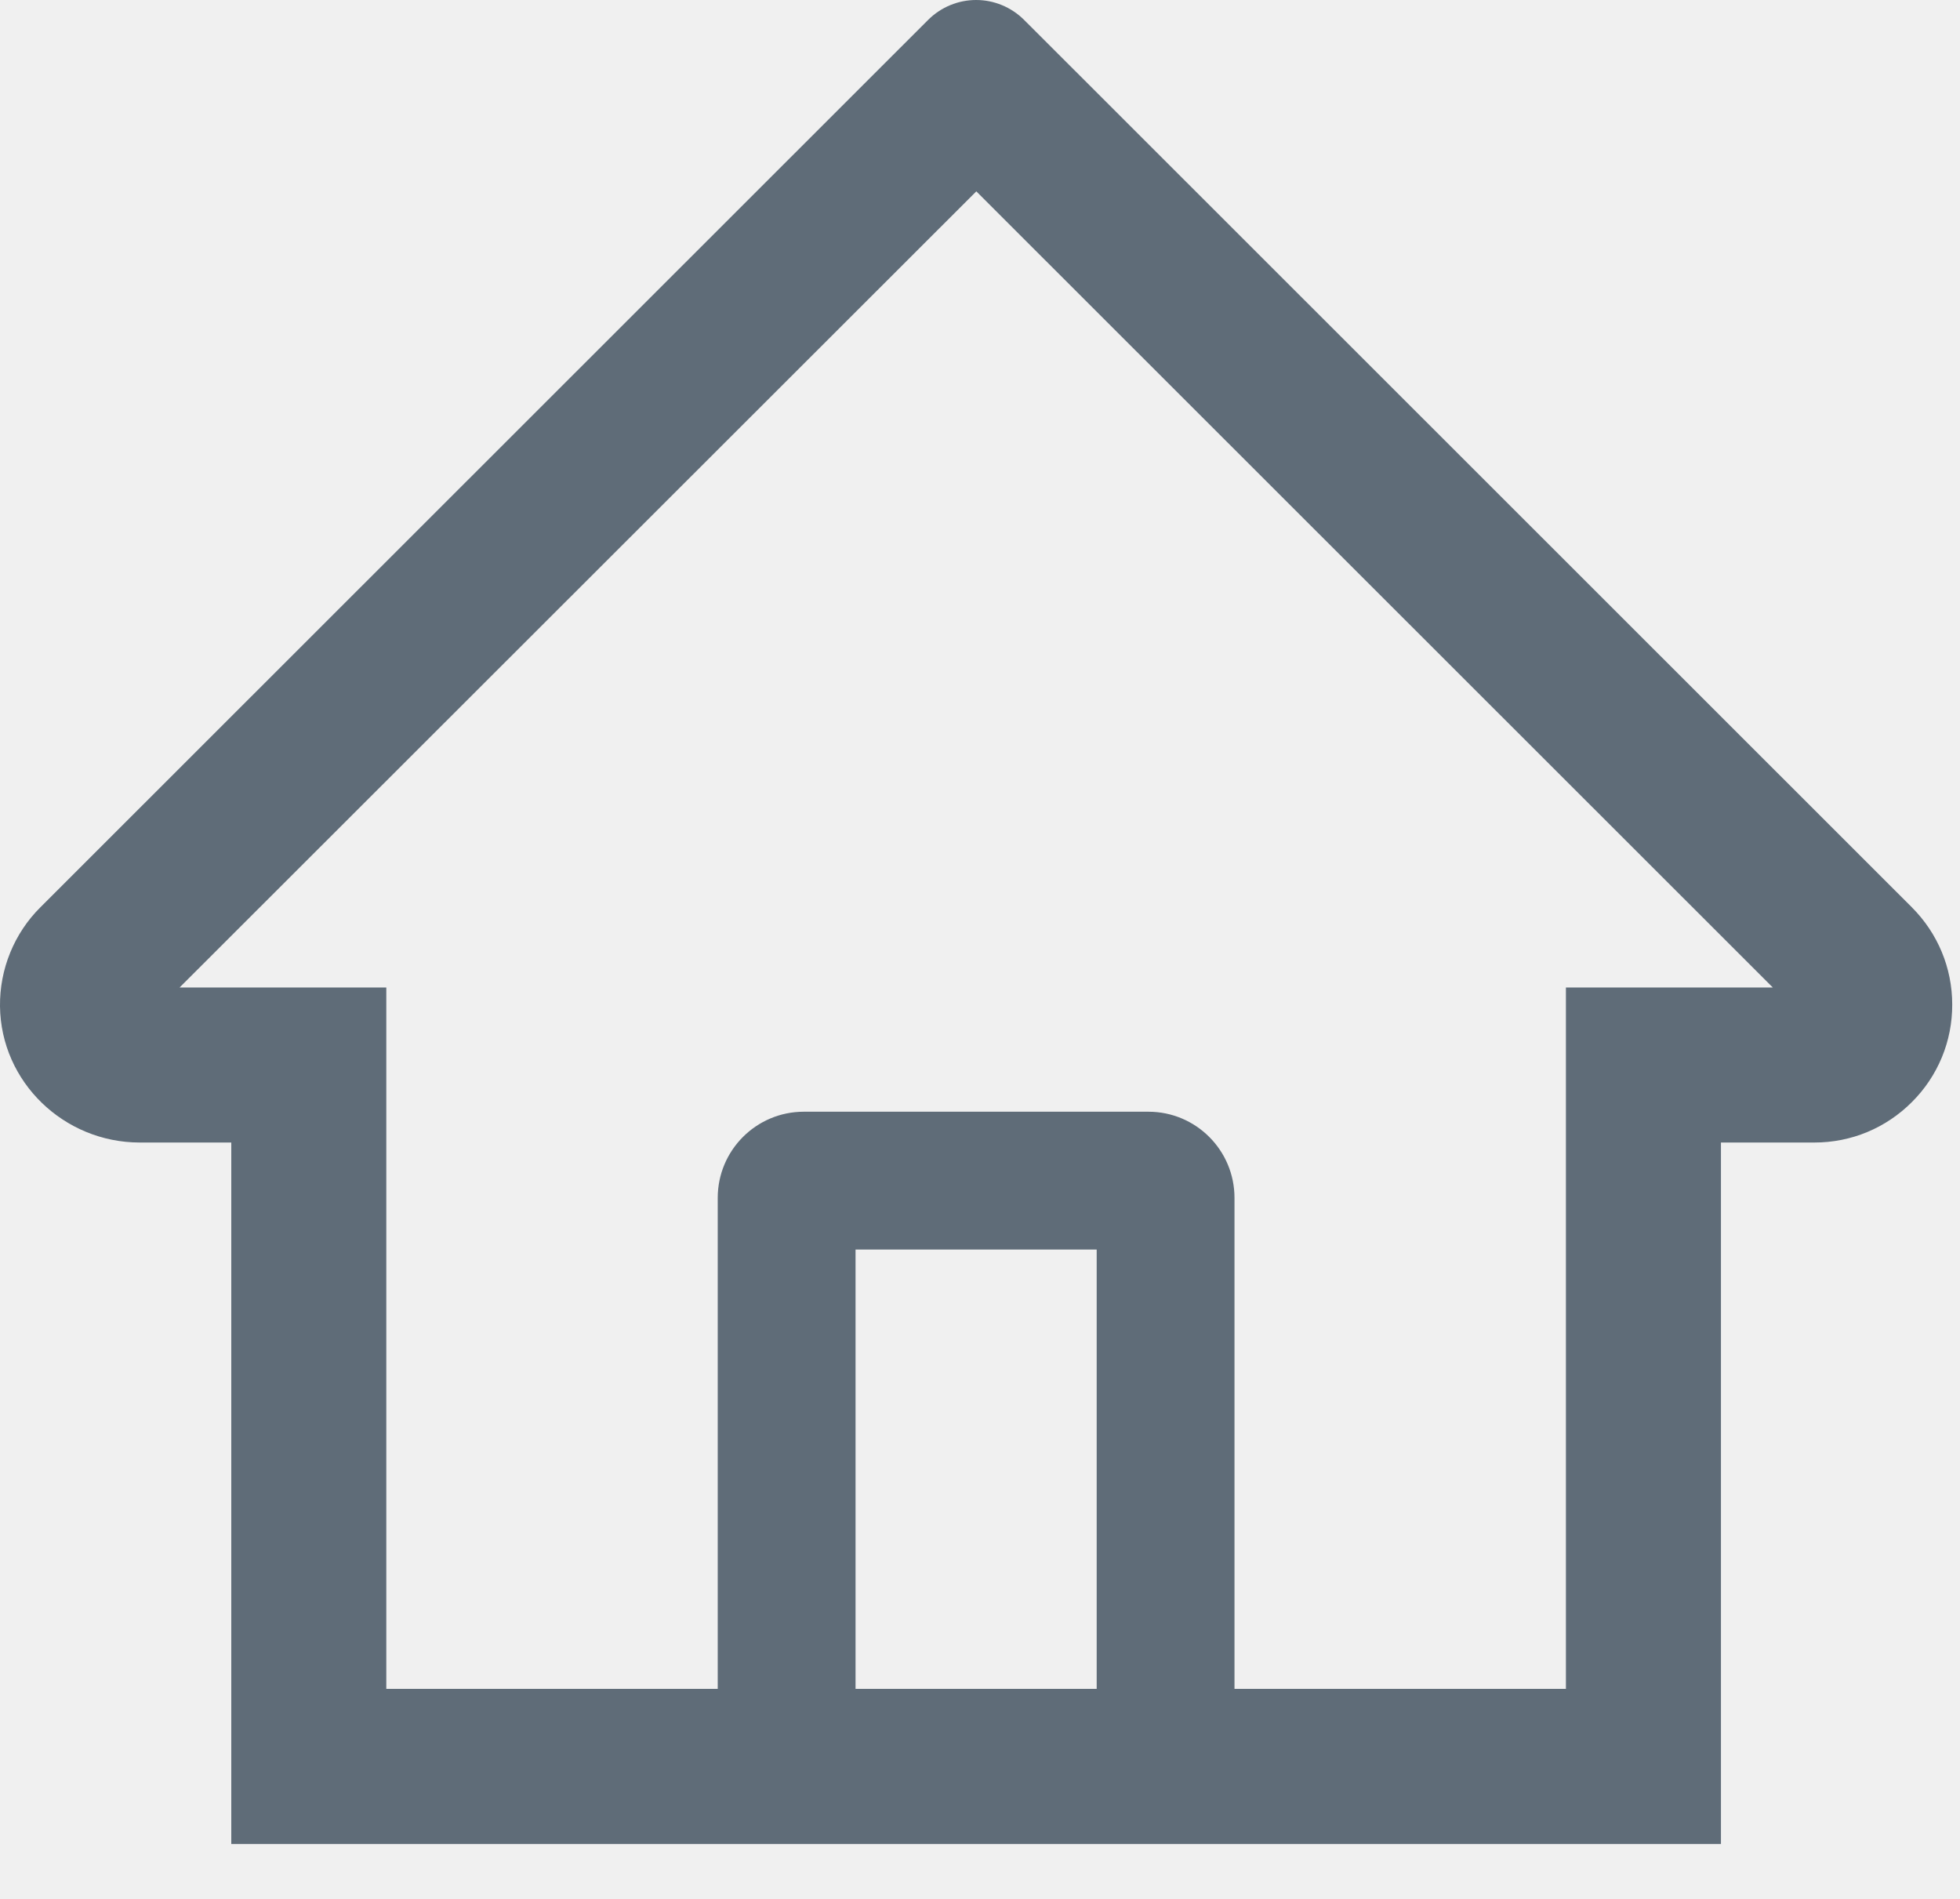
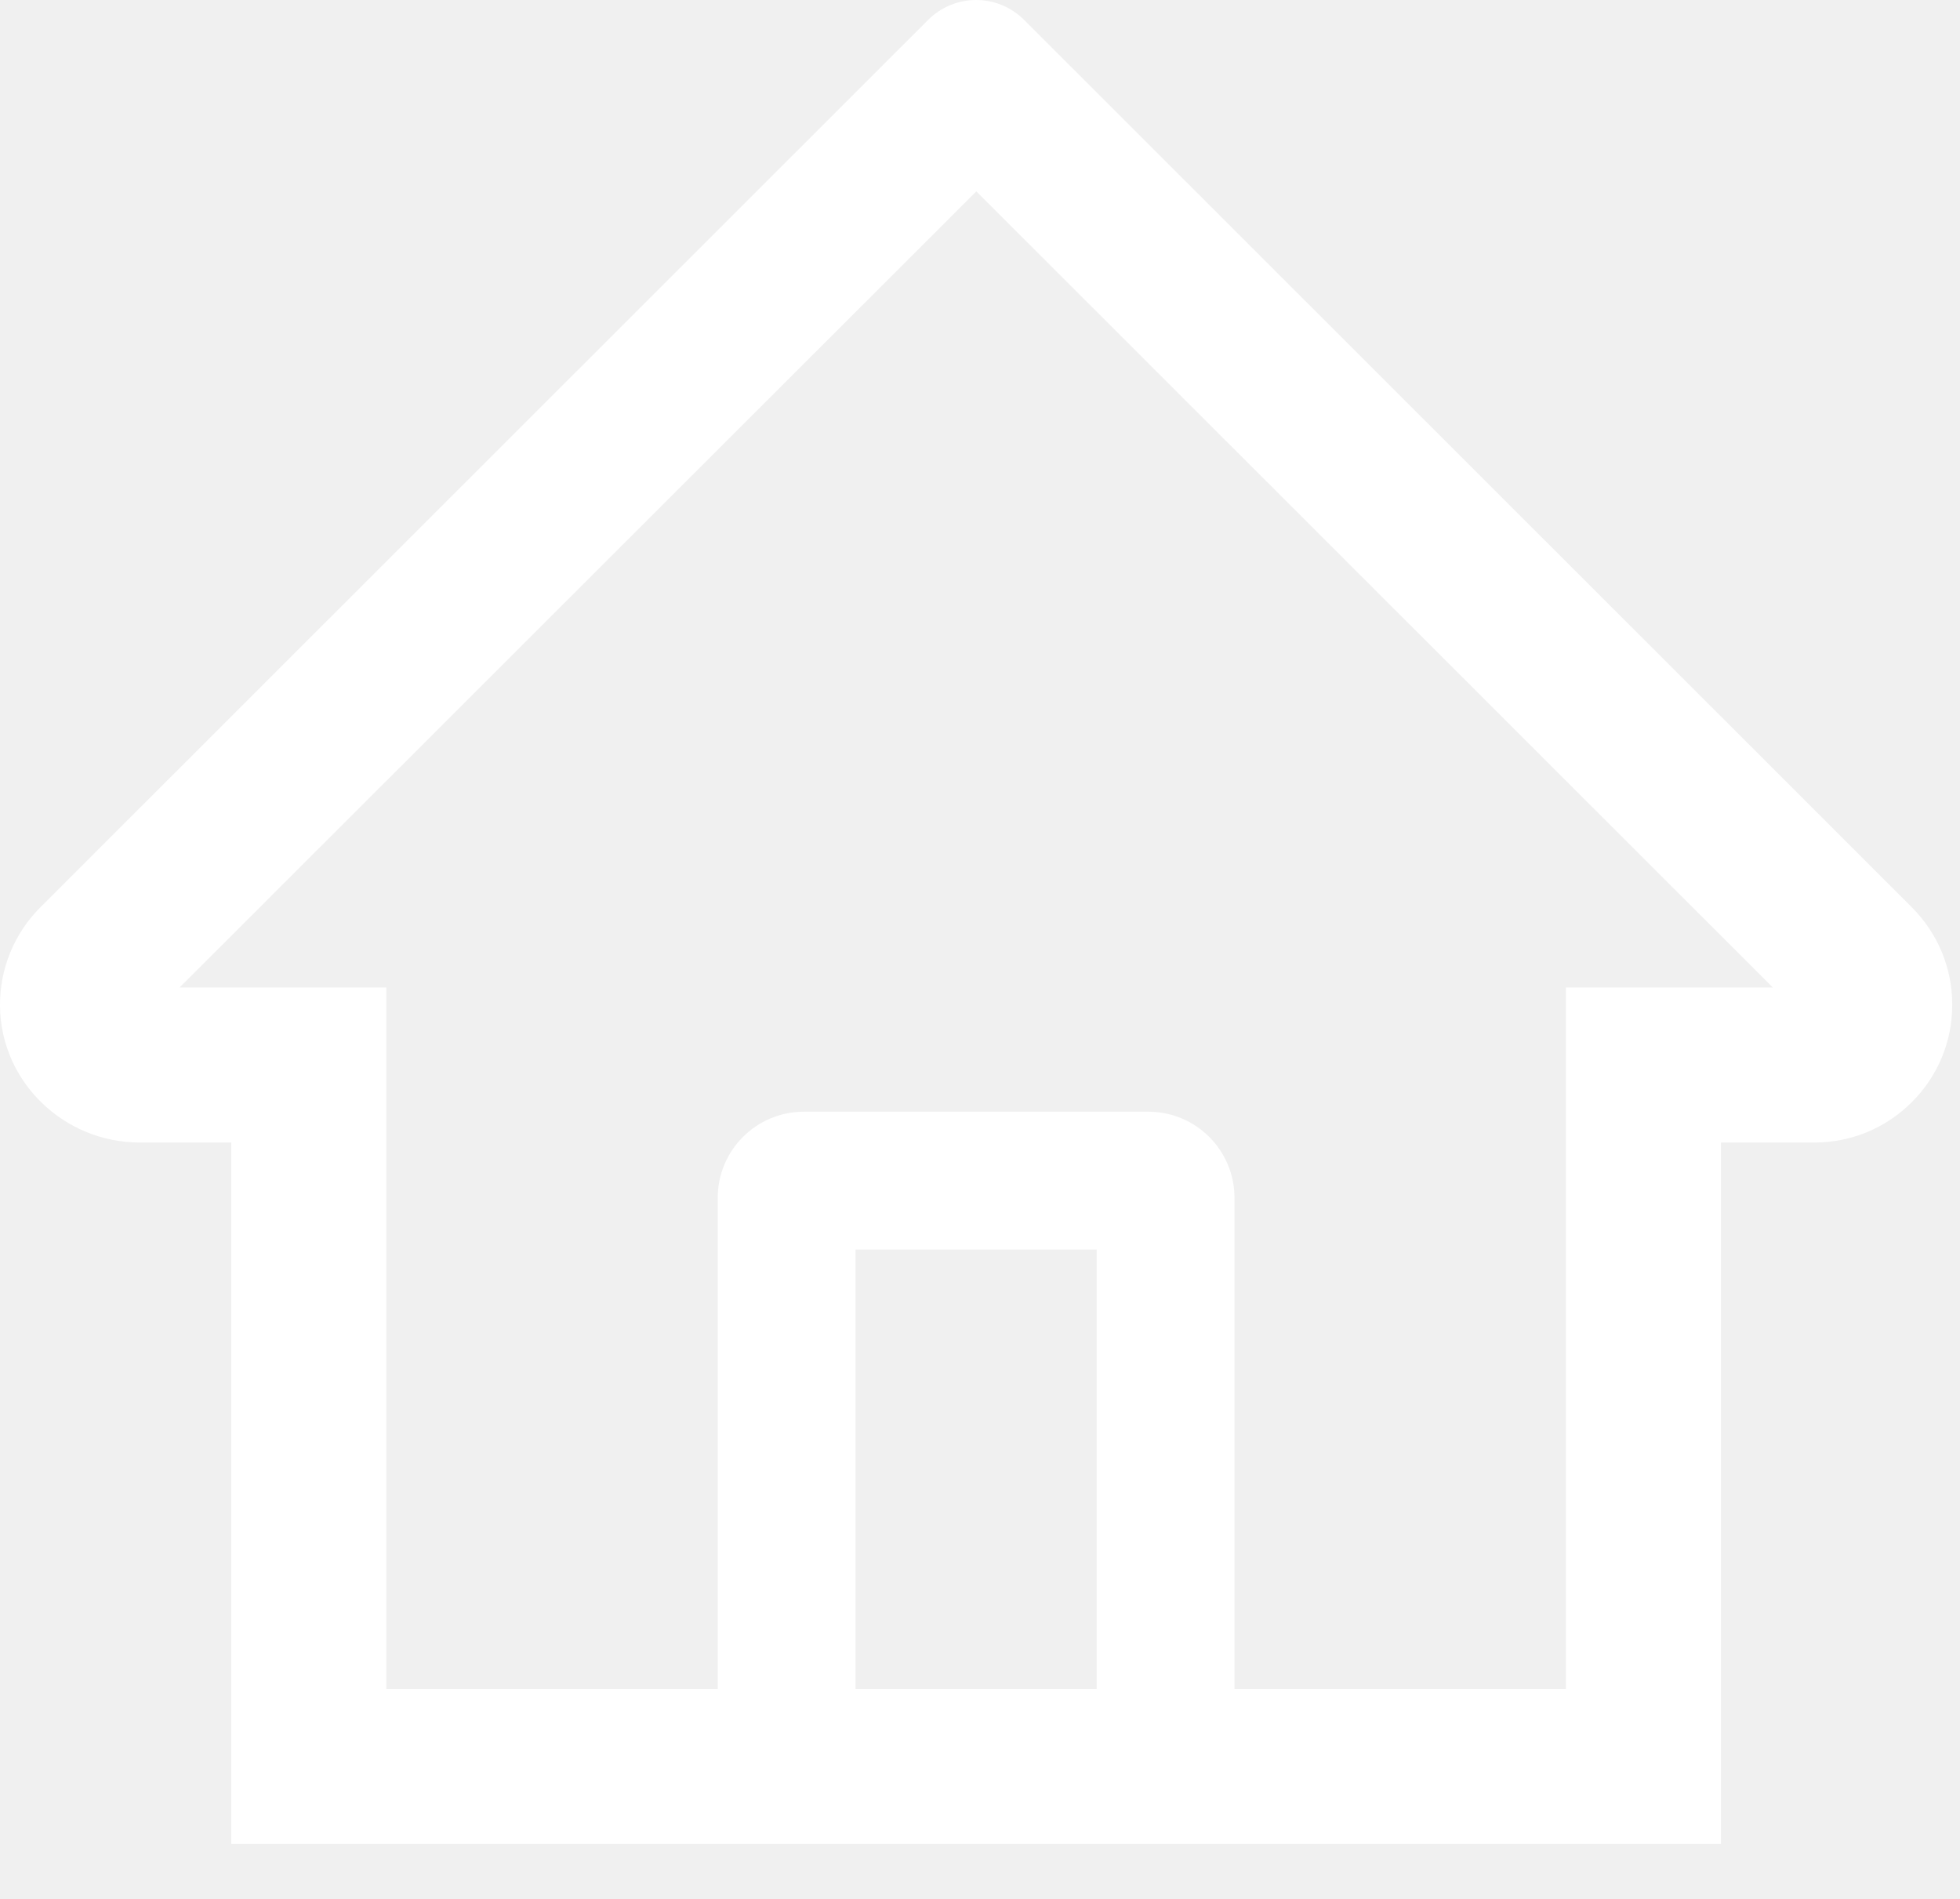
<svg xmlns="http://www.w3.org/2000/svg" width="32" height="31" viewBox="0 0 32 31" fill="none">
-   <path d="M31.212 14.81L17.628 1.232L16.717 0.322C16.509 0.116 16.229 0 15.937 0C15.644 0 15.364 0.116 15.156 0.322L0.661 14.81C0.448 15.021 0.28 15.274 0.167 15.551C0.053 15.829 -0.003 16.127 0 16.427C0.014 17.664 1.044 18.652 2.282 18.652H3.776V30.103H28.097V18.652H29.623C30.224 18.652 30.79 18.417 31.215 17.991C31.425 17.782 31.591 17.534 31.704 17.261C31.817 16.988 31.874 16.695 31.873 16.399C31.873 15.801 31.637 15.235 31.212 14.81ZM17.905 27.571H13.968V20.399H17.905V27.571ZM25.566 16.121V27.571H20.155V19.556C20.155 18.779 19.526 18.149 18.749 18.149H13.124C12.347 18.149 11.718 18.779 11.718 19.556V27.571H6.307V16.121H2.932L15.94 3.124L16.752 3.936L28.944 16.121H25.566Z" fill="#5F6C78" />
+   <path d="M31.212 14.81L17.628 1.232L16.717 0.322C16.509 0.116 16.229 0 15.937 0C15.644 0 15.364 0.116 15.156 0.322L0.661 14.81C0.448 15.021 0.28 15.274 0.167 15.551C0.053 15.829 -0.003 16.127 0 16.427C0.014 17.664 1.044 18.652 2.282 18.652H3.776V30.103H28.097V18.652H29.623C30.224 18.652 30.79 18.417 31.215 17.991C31.425 17.782 31.591 17.534 31.704 17.261C31.817 16.988 31.874 16.695 31.873 16.399C31.873 15.801 31.637 15.235 31.212 14.81ZM17.905 27.571H13.968V20.399H17.905V27.571ZM25.566 16.121V27.571H20.155V19.556C20.155 18.779 19.526 18.149 18.749 18.149H13.124C12.347 18.149 11.718 18.779 11.718 19.556V27.571H6.307V16.121H2.932L15.94 3.124L16.752 3.936L28.944 16.121H25.566Z" fill="white" />
</svg>
